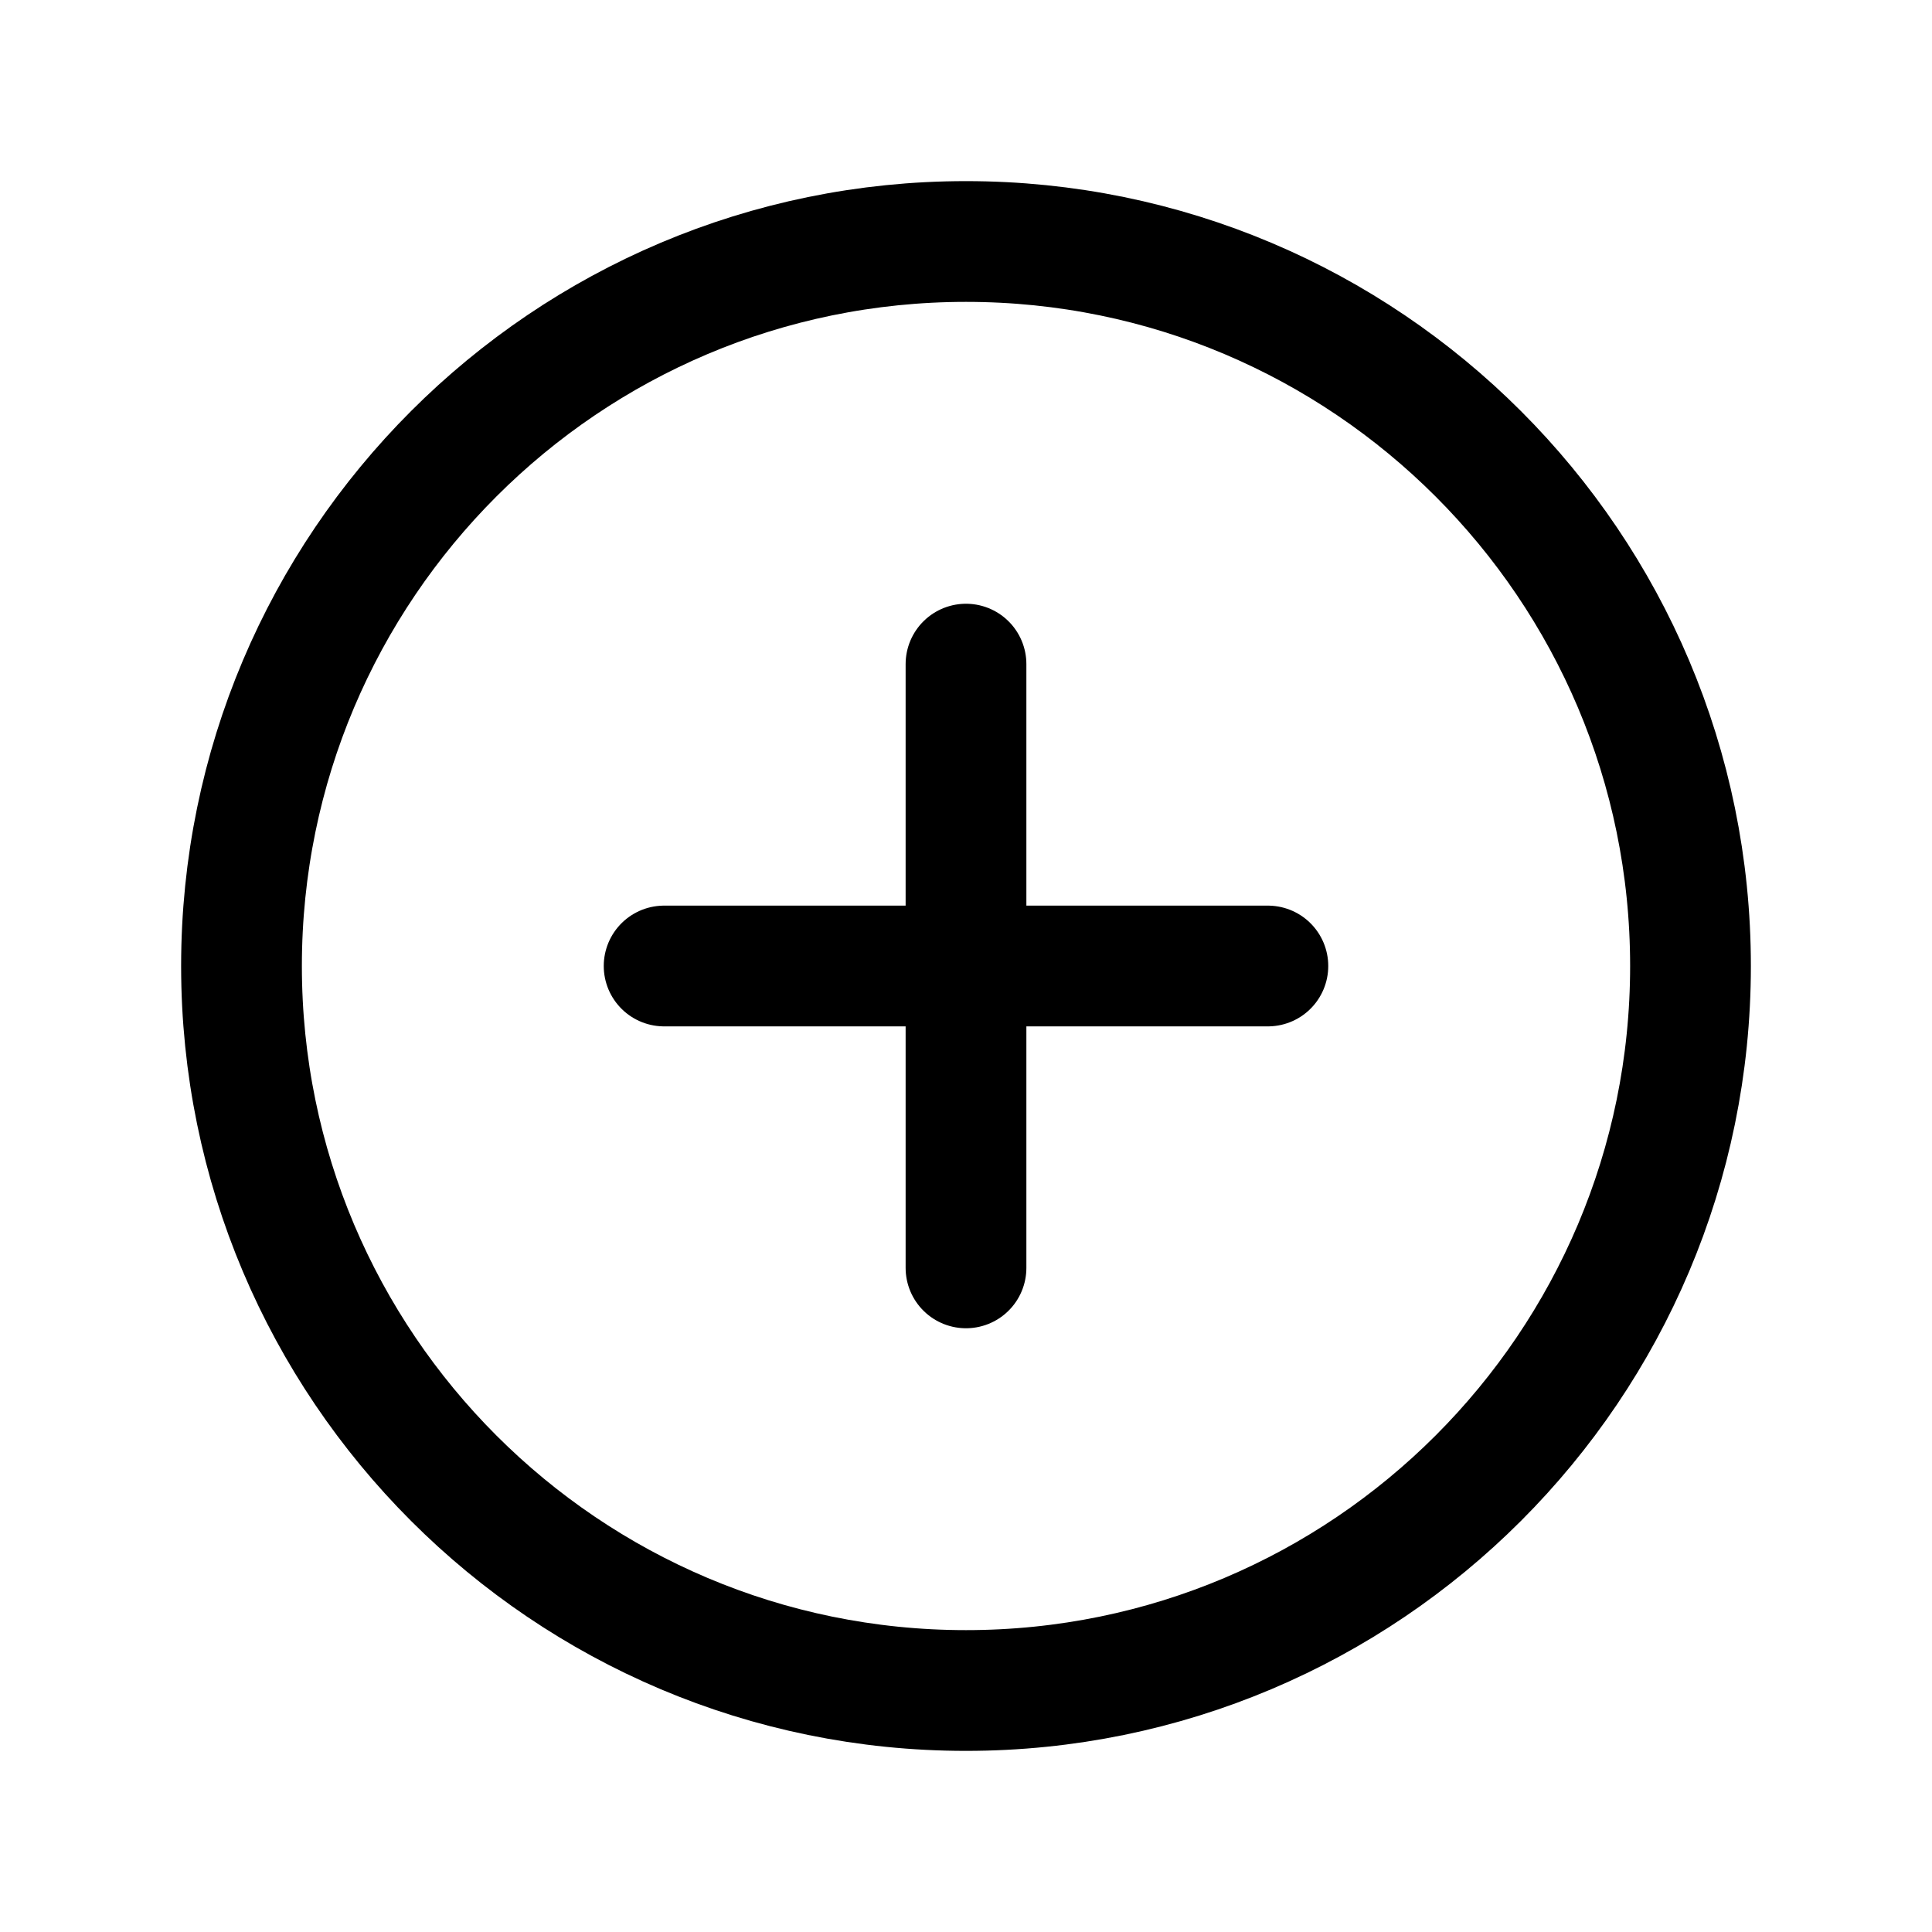
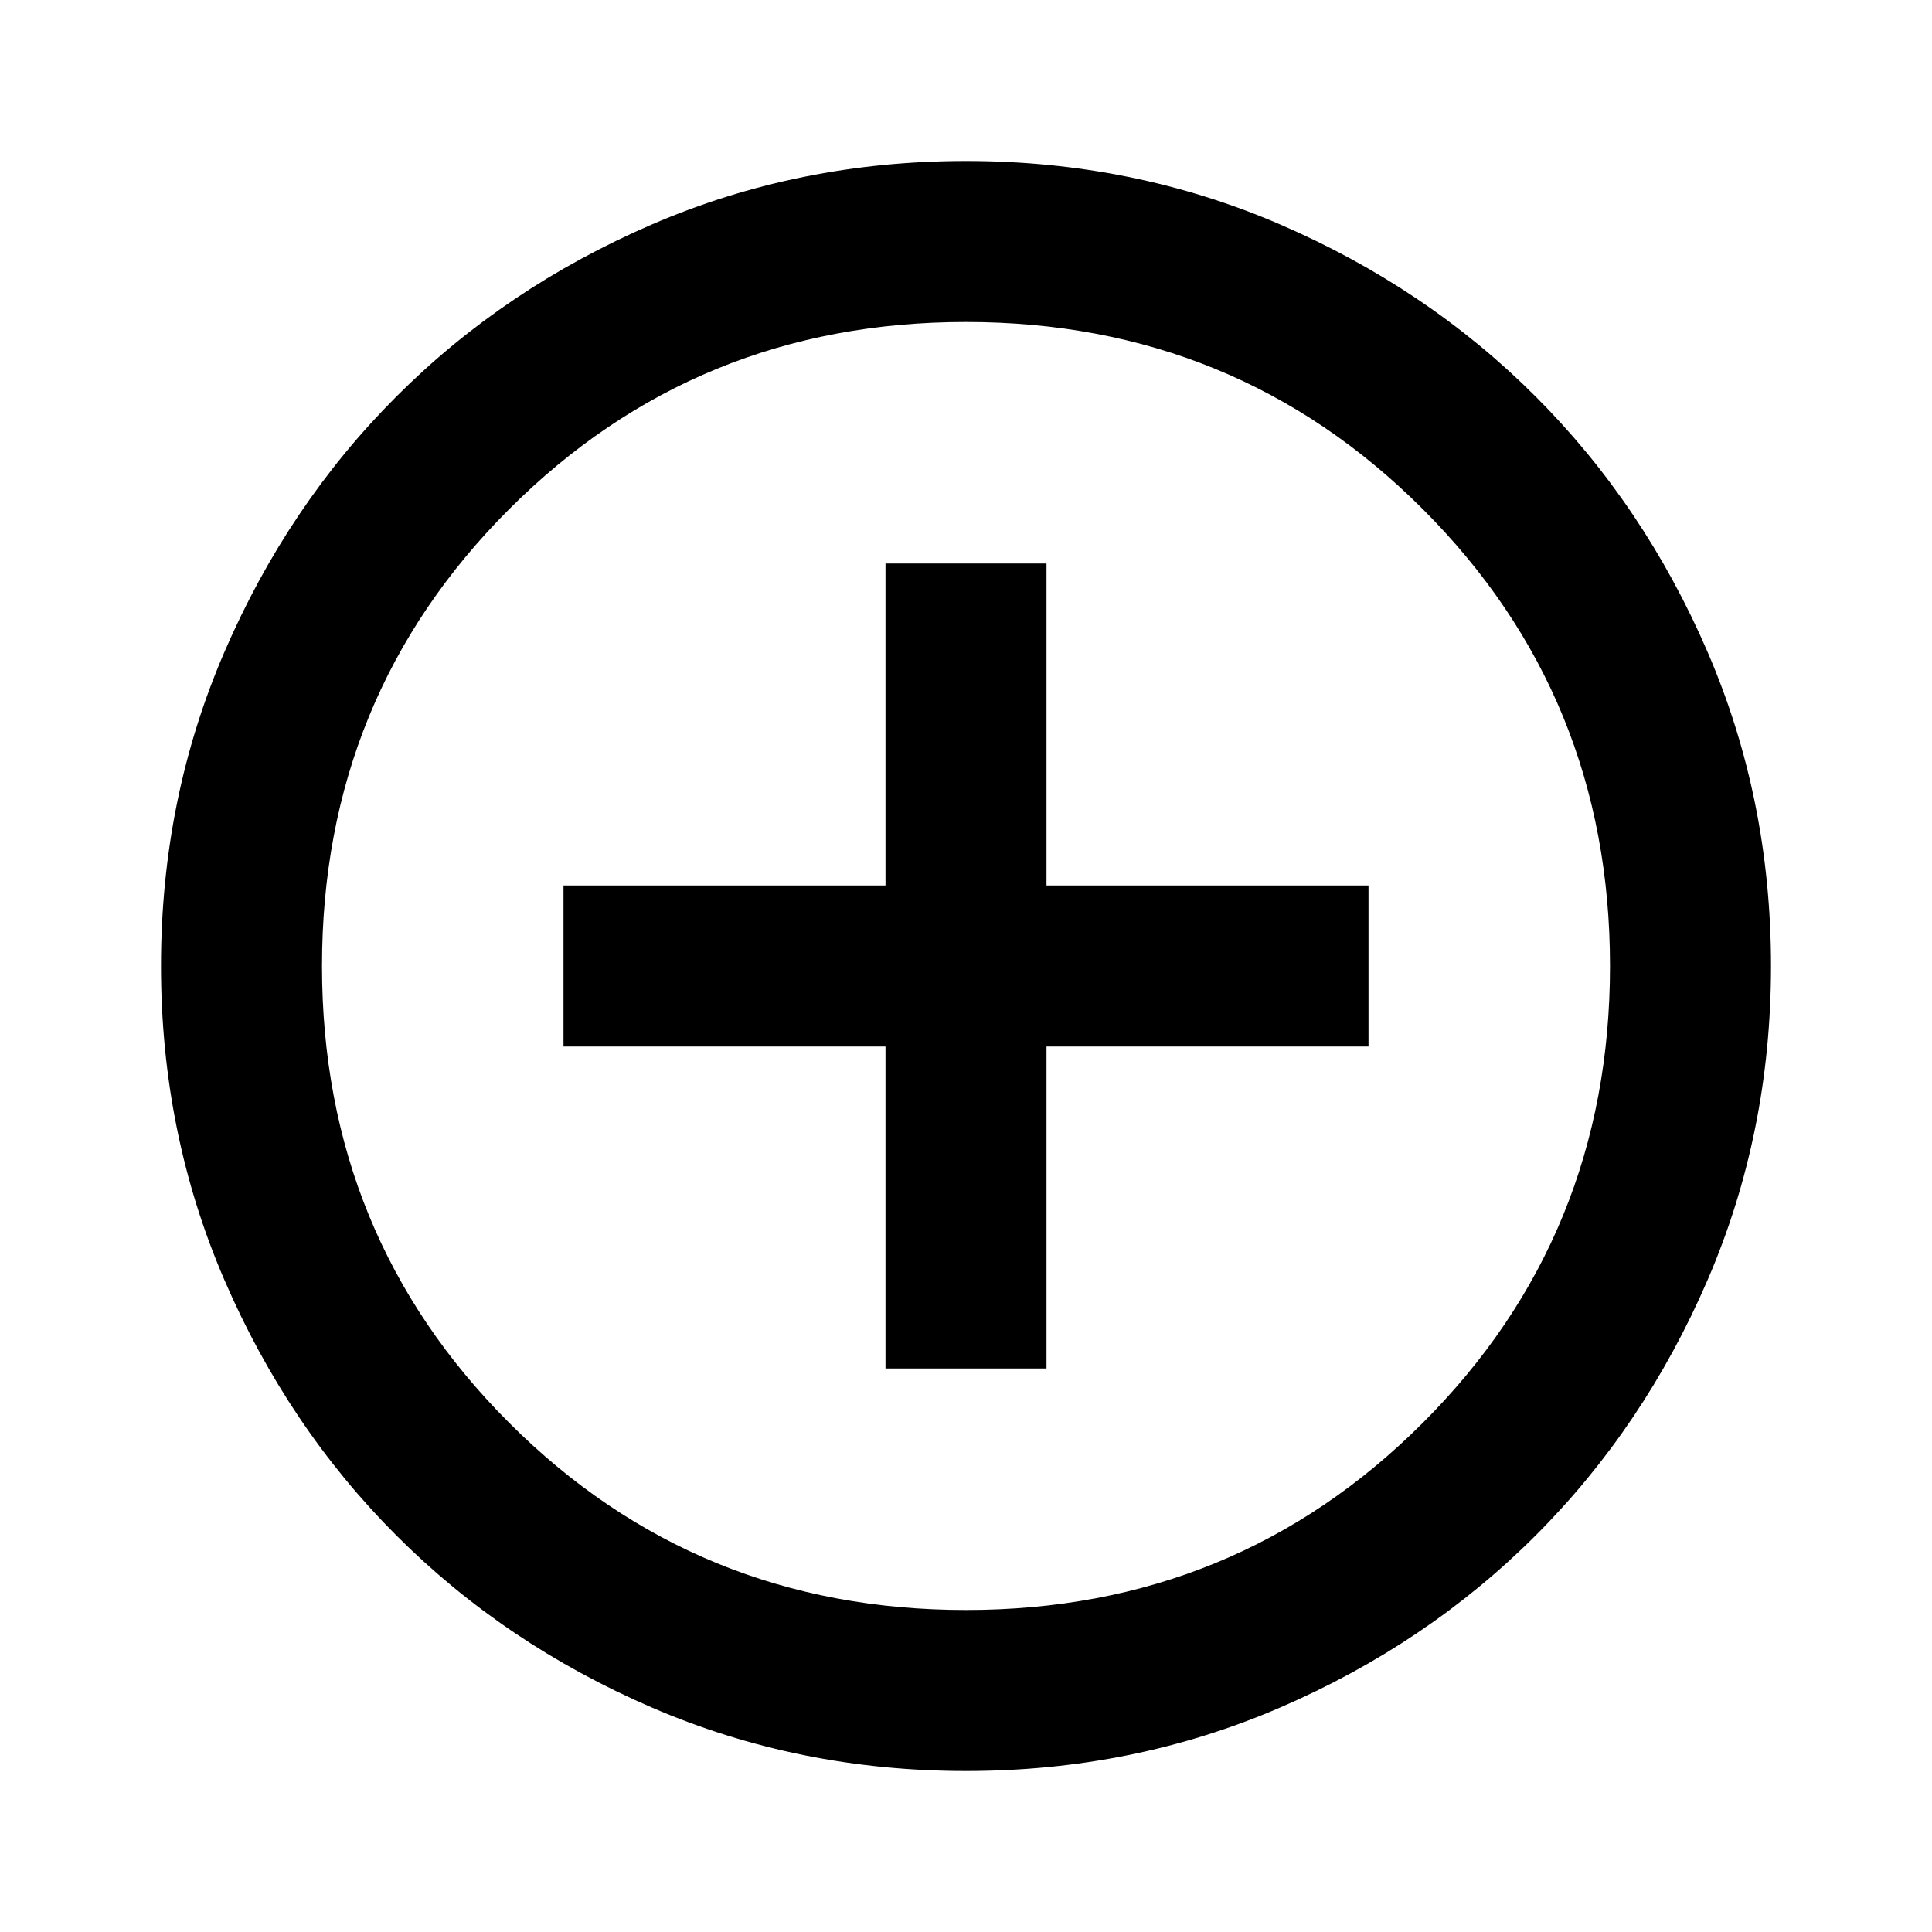
- <svg xmlns="http://www.w3.org/2000/svg" class="ionicon" viewBox="0 0 512 512">
-   <path d="M448 256c0-106-86-192-192-192S64 150 64 256s86 192 192 192 192-86 192-192z" fill="none" stroke="currentColor" stroke-miterlimit="10" stroke-width="32" />
-   <path fill="none" stroke="currentColor" stroke-linecap="round" stroke-linejoin="round" stroke-width="32" d="M256 176v160M336 256H176" />
+ <svg xmlns="http://www.w3.org/2000/svg" height="24px" viewBox="0 -960 960 960" width="24px" fill="0000000">
+   <path d="M440-280h80v-160h160v-80H520v-160h-80v160H280v80h160v160Zm40 200q-83 0-156-31.5T197-197q-54-54-85.5-127T80-480q0-83 31.5-156T197-763q54-54 127-85.5T480-880q83 0 156 31.5T763-763q54 54 85.5 127T880-480q0 83-31.5 156T763-197q-54 54-127 85.5T480-80Zm0-80q134 0 227-93t93-227q0-134-93-227t-227-93q-134 0-227 93t-93 227q0 134 93 227t227 93Zm0-320Z" />
</svg>
